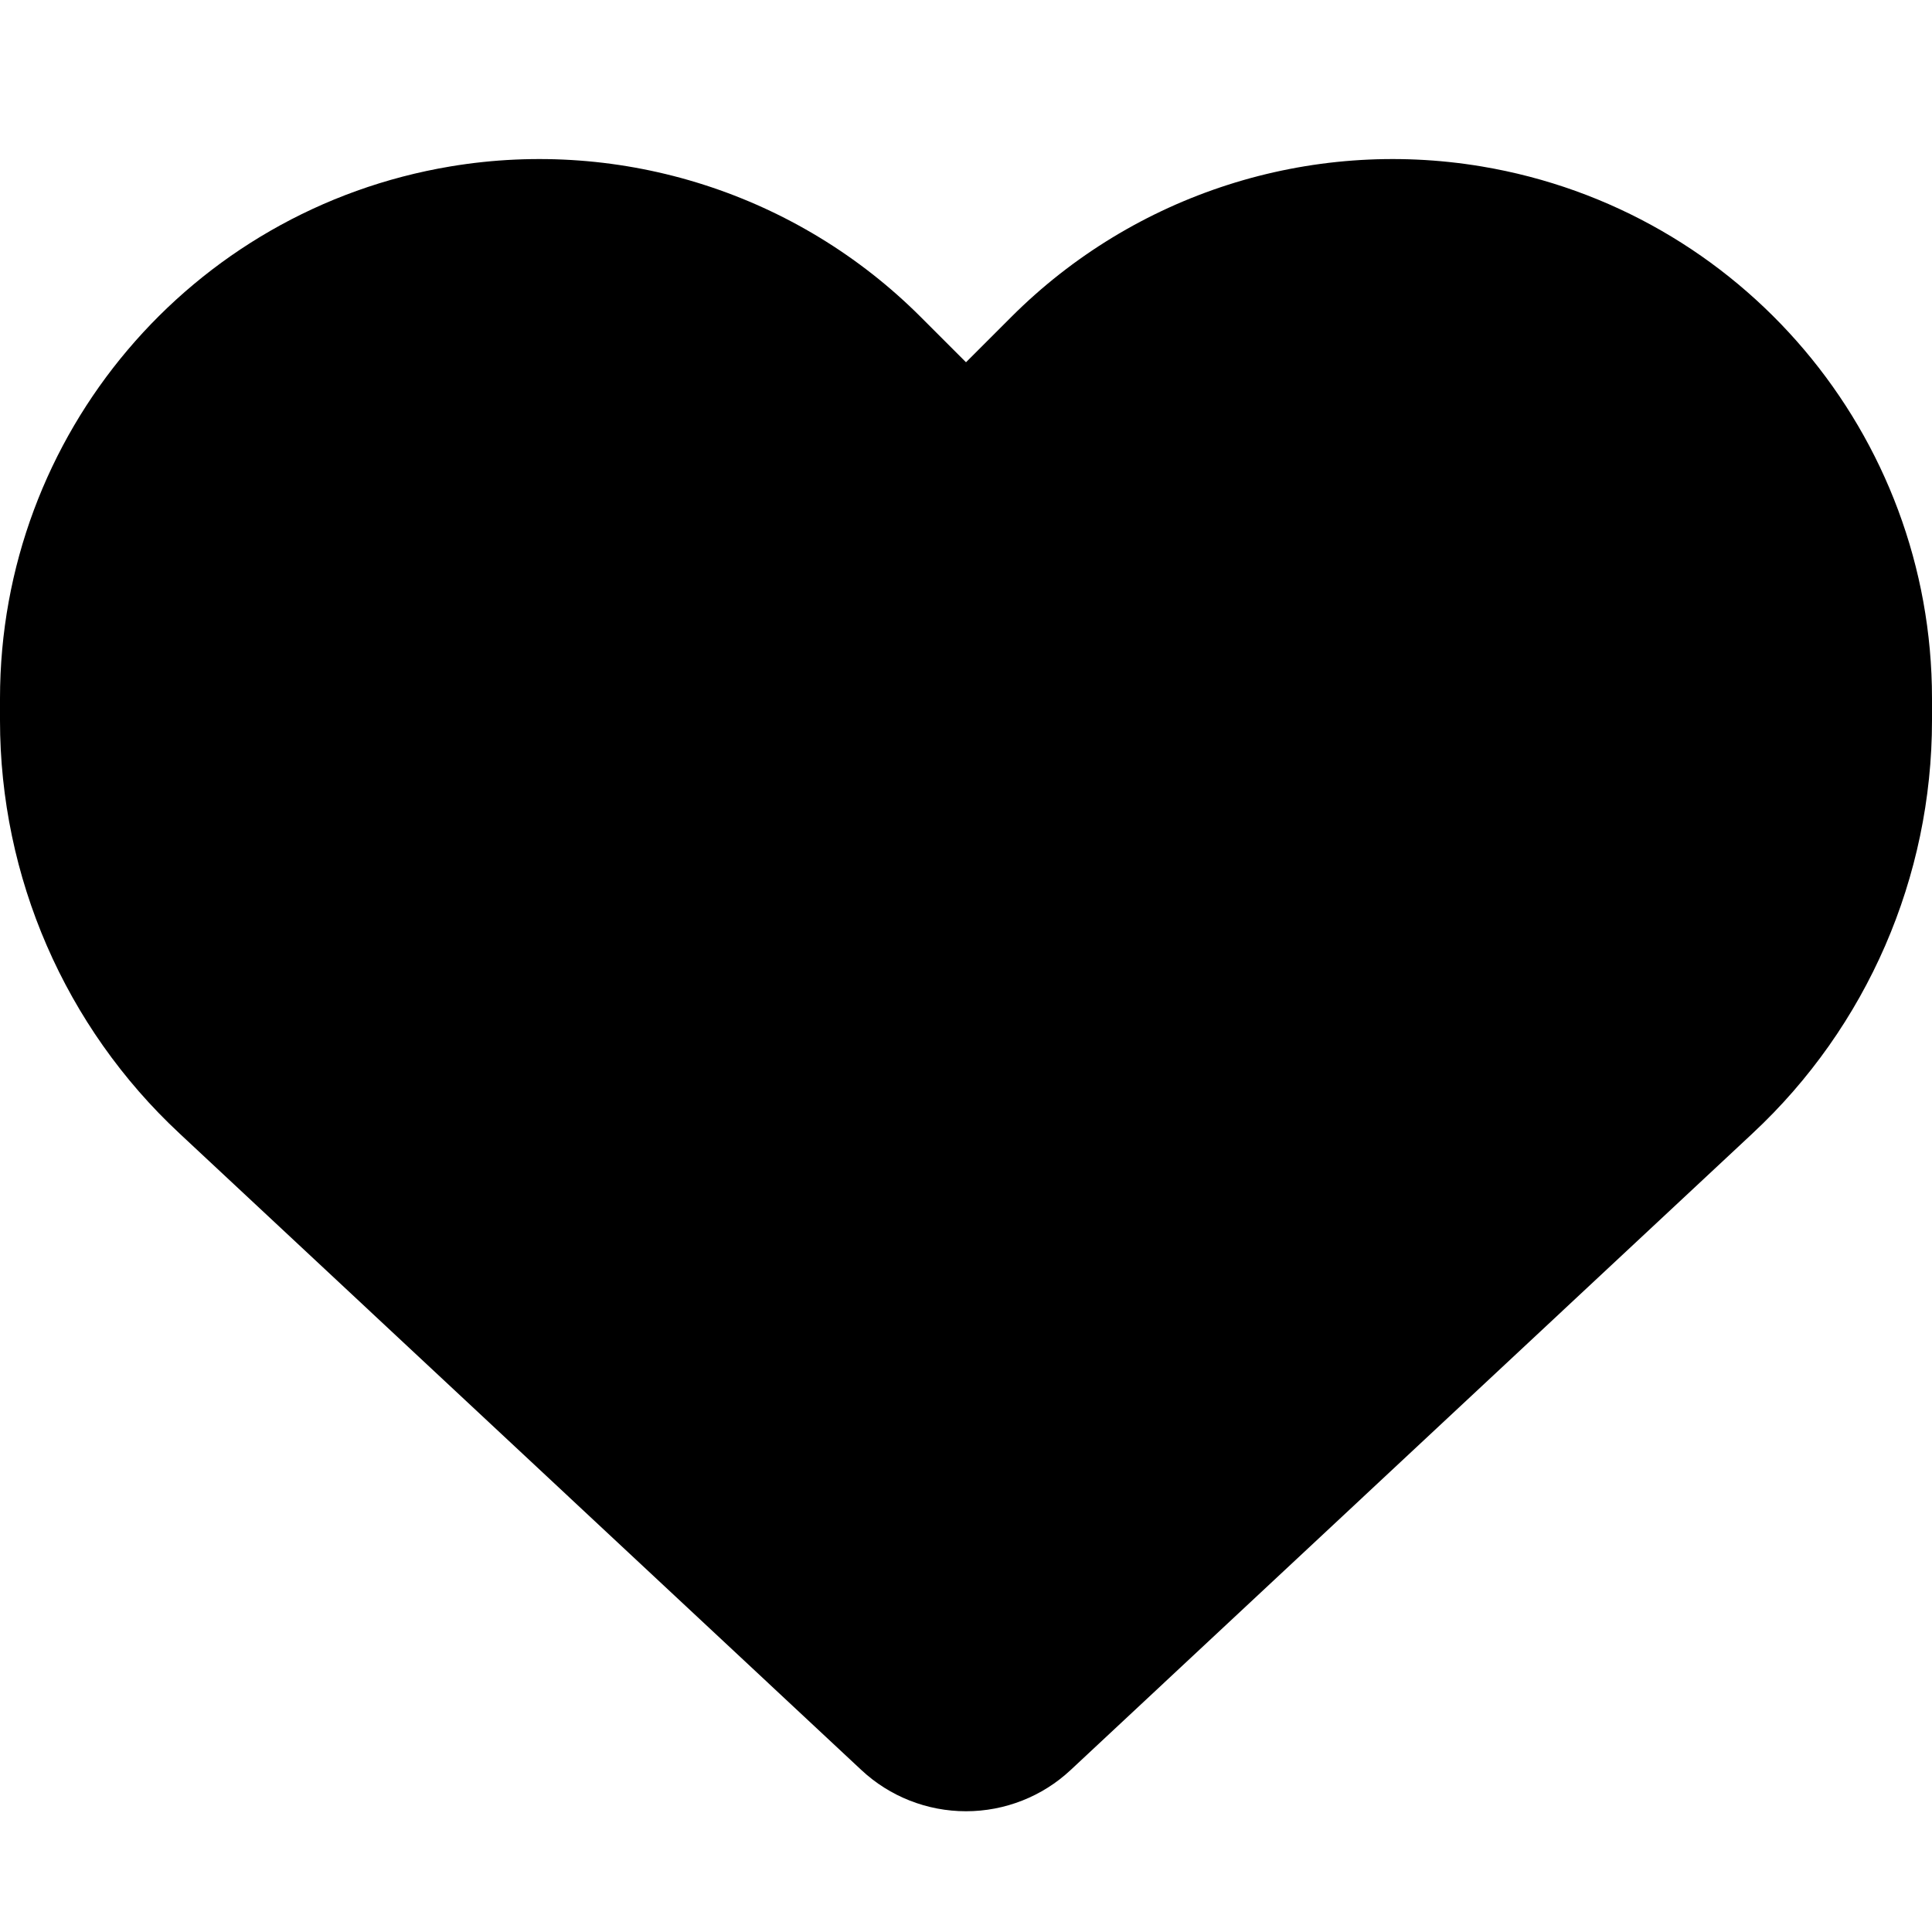
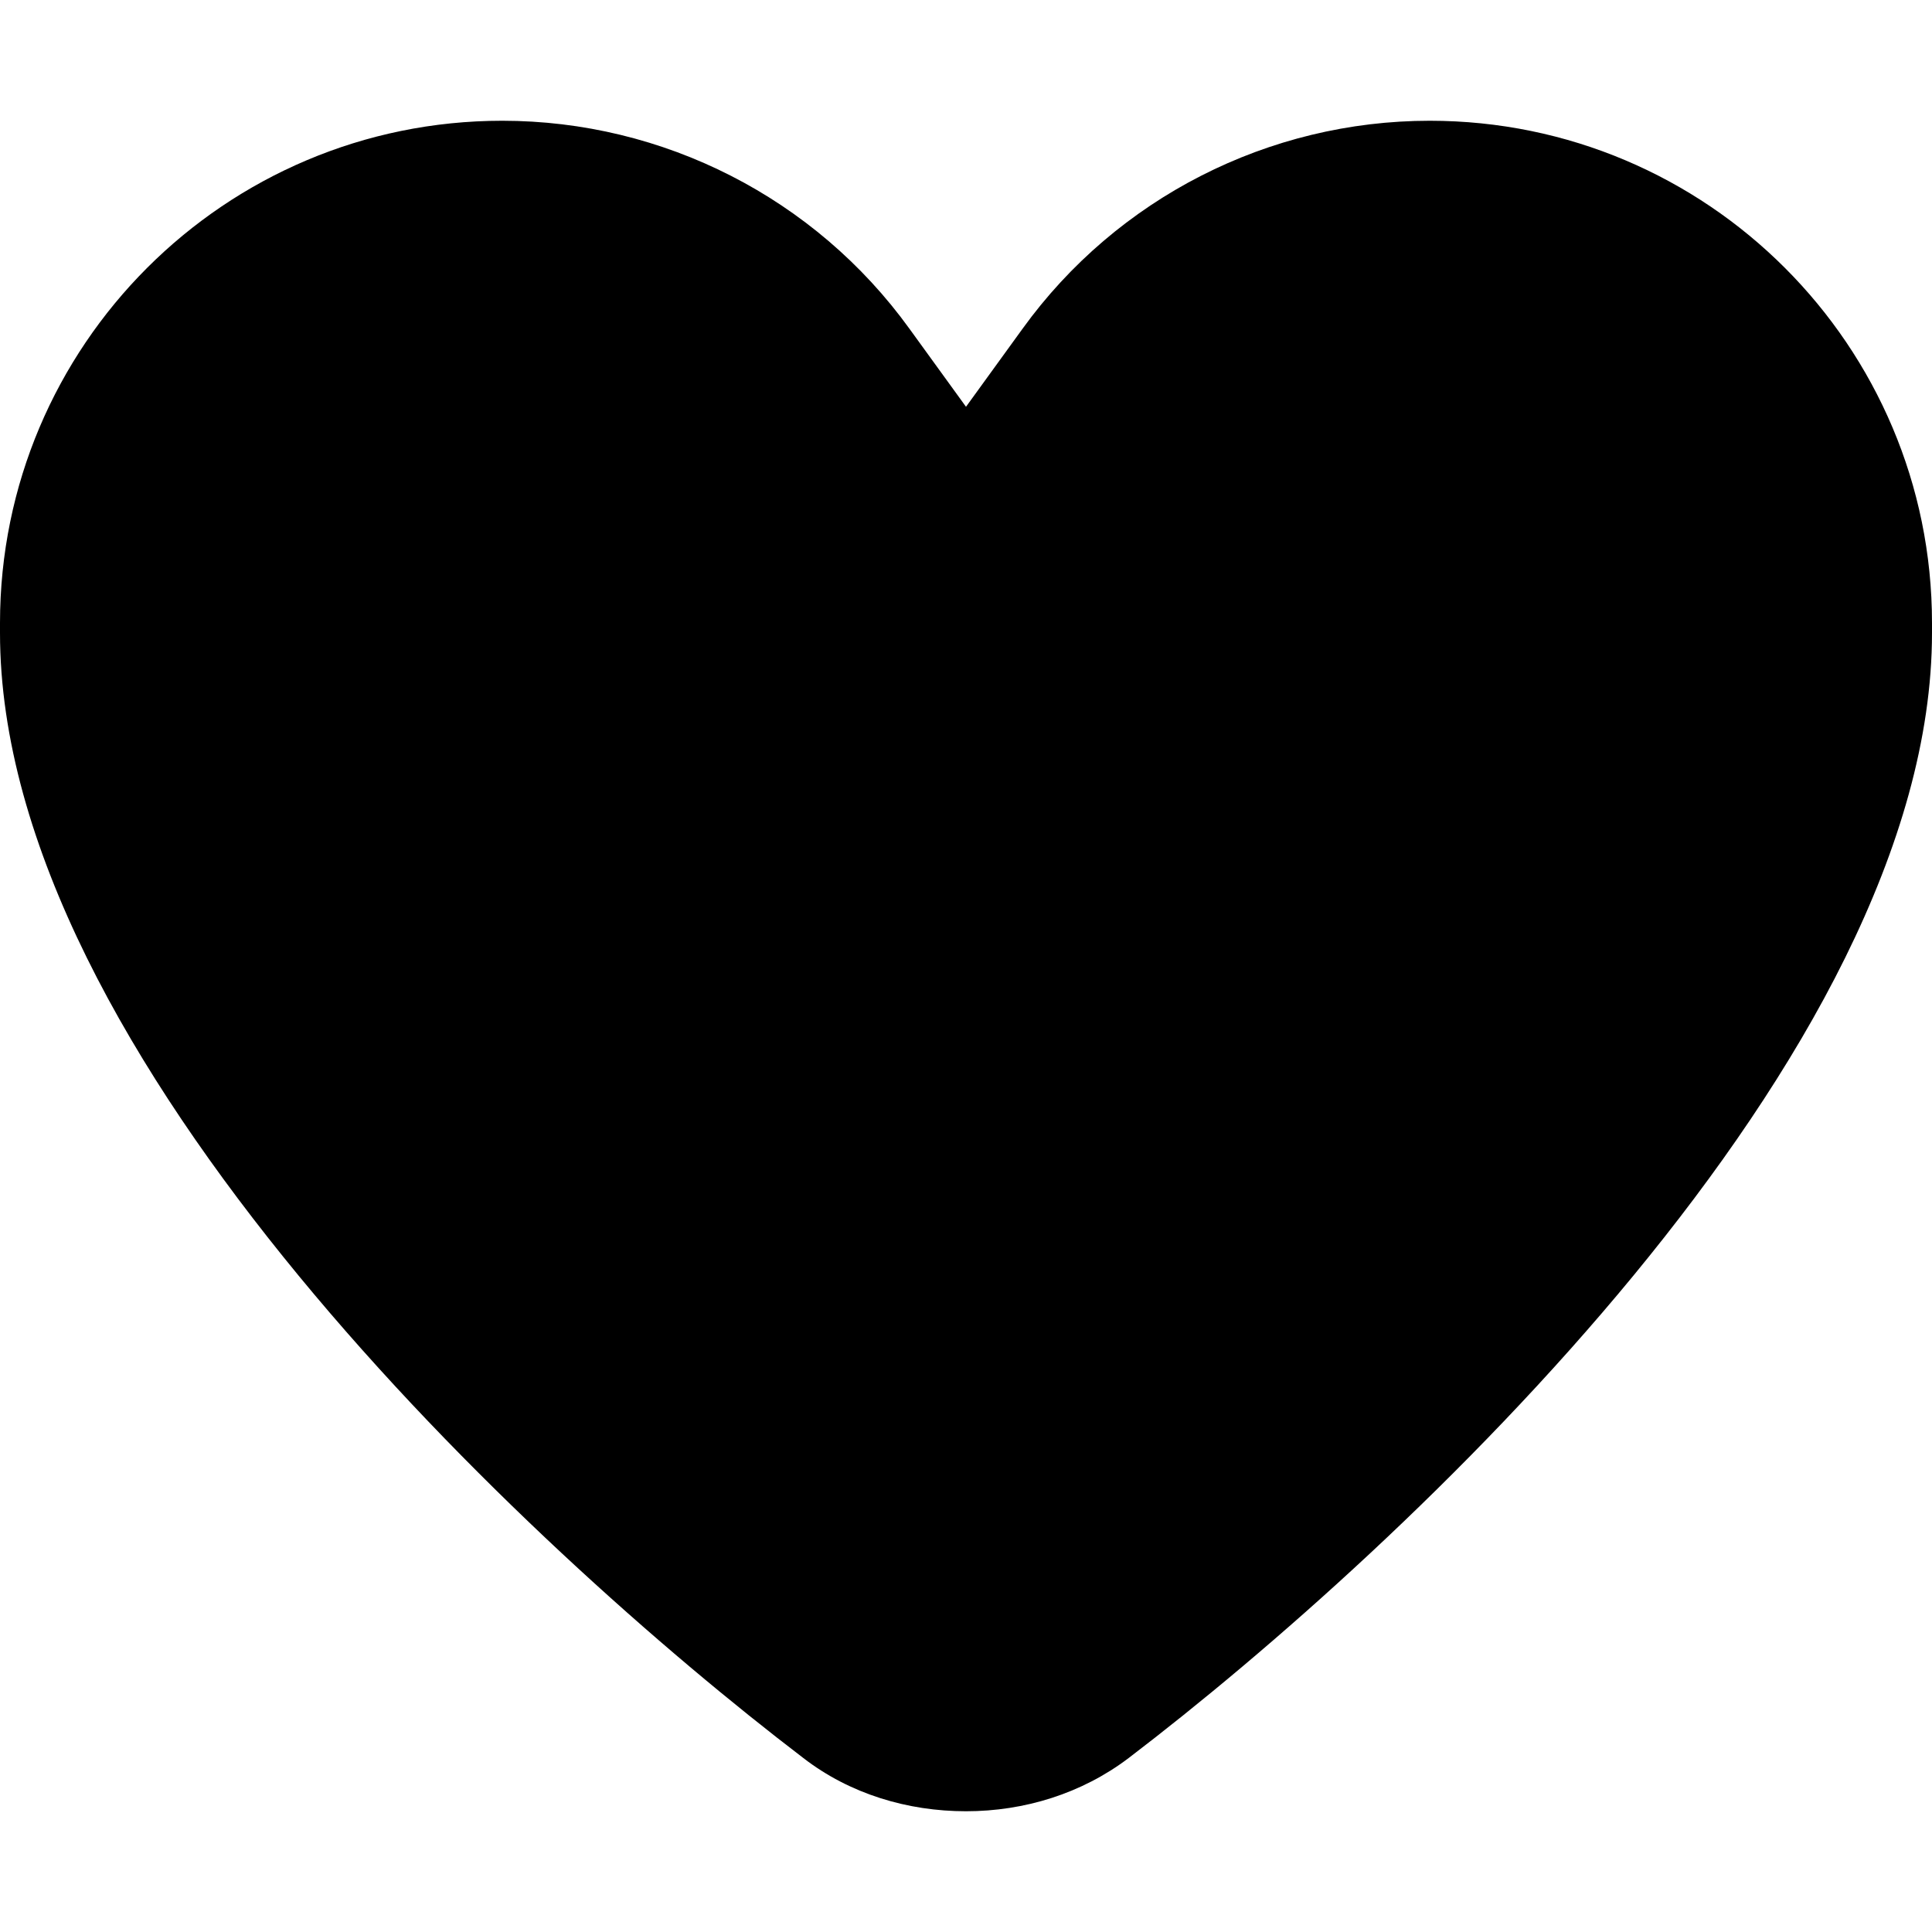
<svg xmlns="http://www.w3.org/2000/svg" viewBox="0 0 512 512">
-   <path d="M47.6 300.4L228.3 469.1c7.5 7 17.4 10.9 27.7 10.9s20.2-3.9 27.7-10.9L464.4 300.4c30.4-28.3 47.6-68 47.6-109.5v-5.8c0-69.9-50.5-129.5-119.4-141C347 36.5 300.6 51.4 268 84L256 96 244 84c-32.6-32.6-79-47.5-124.6-39.9C50.5 55.6 0 115.2 0 185.1v5.8c0 41.5 17.2 81.2 47.6 109.5z" />
+   <path fill="currentColor" d="M241 87.1l15 20.7 15-20.7C296 52.5 336.2 32 378.9 32 452.4 32 512 91.6 512 165.1l0 2.6c0 112.2-139.9 242.5-212.9 298.2-12.4 9.4-27.6 14.1-43.1 14.1s-30.8-4.6-43.1-14.1C139.9 410.2 0 279.9 0 167.7l0-2.6C0 91.6 59.6 32 133.1 32 175.8 32 216 52.5 241 87.1z" />
</svg>
